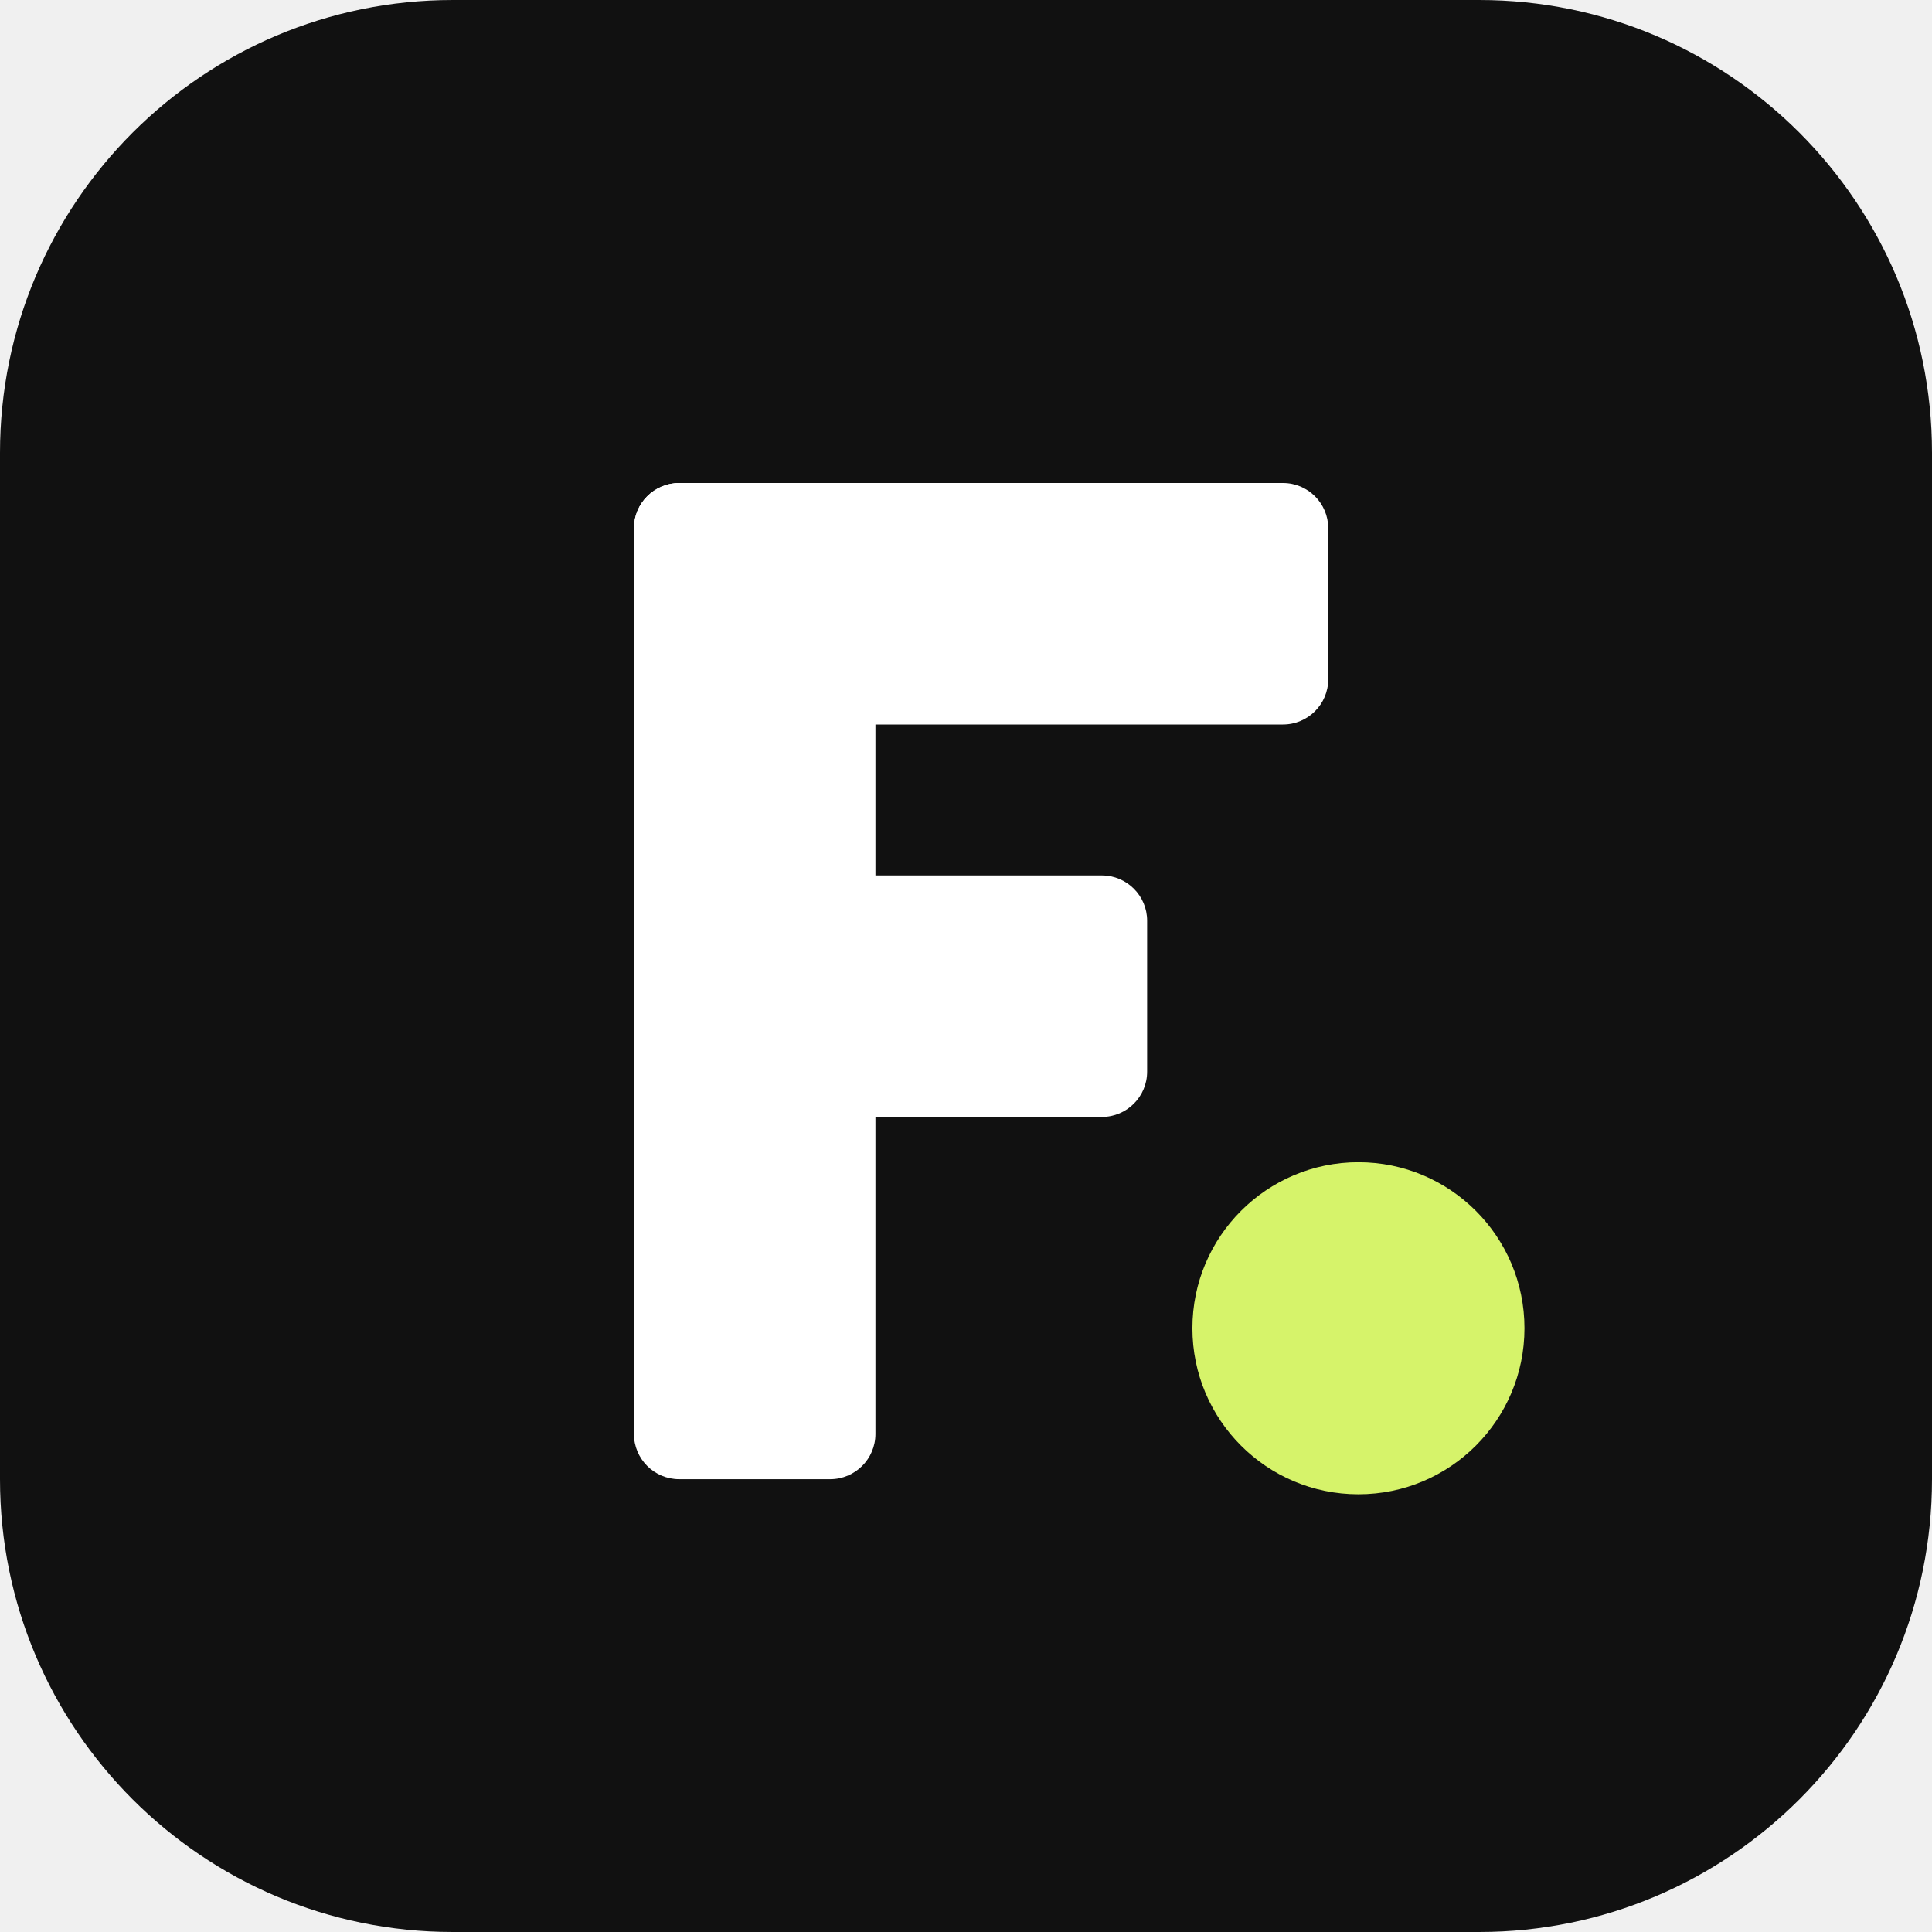
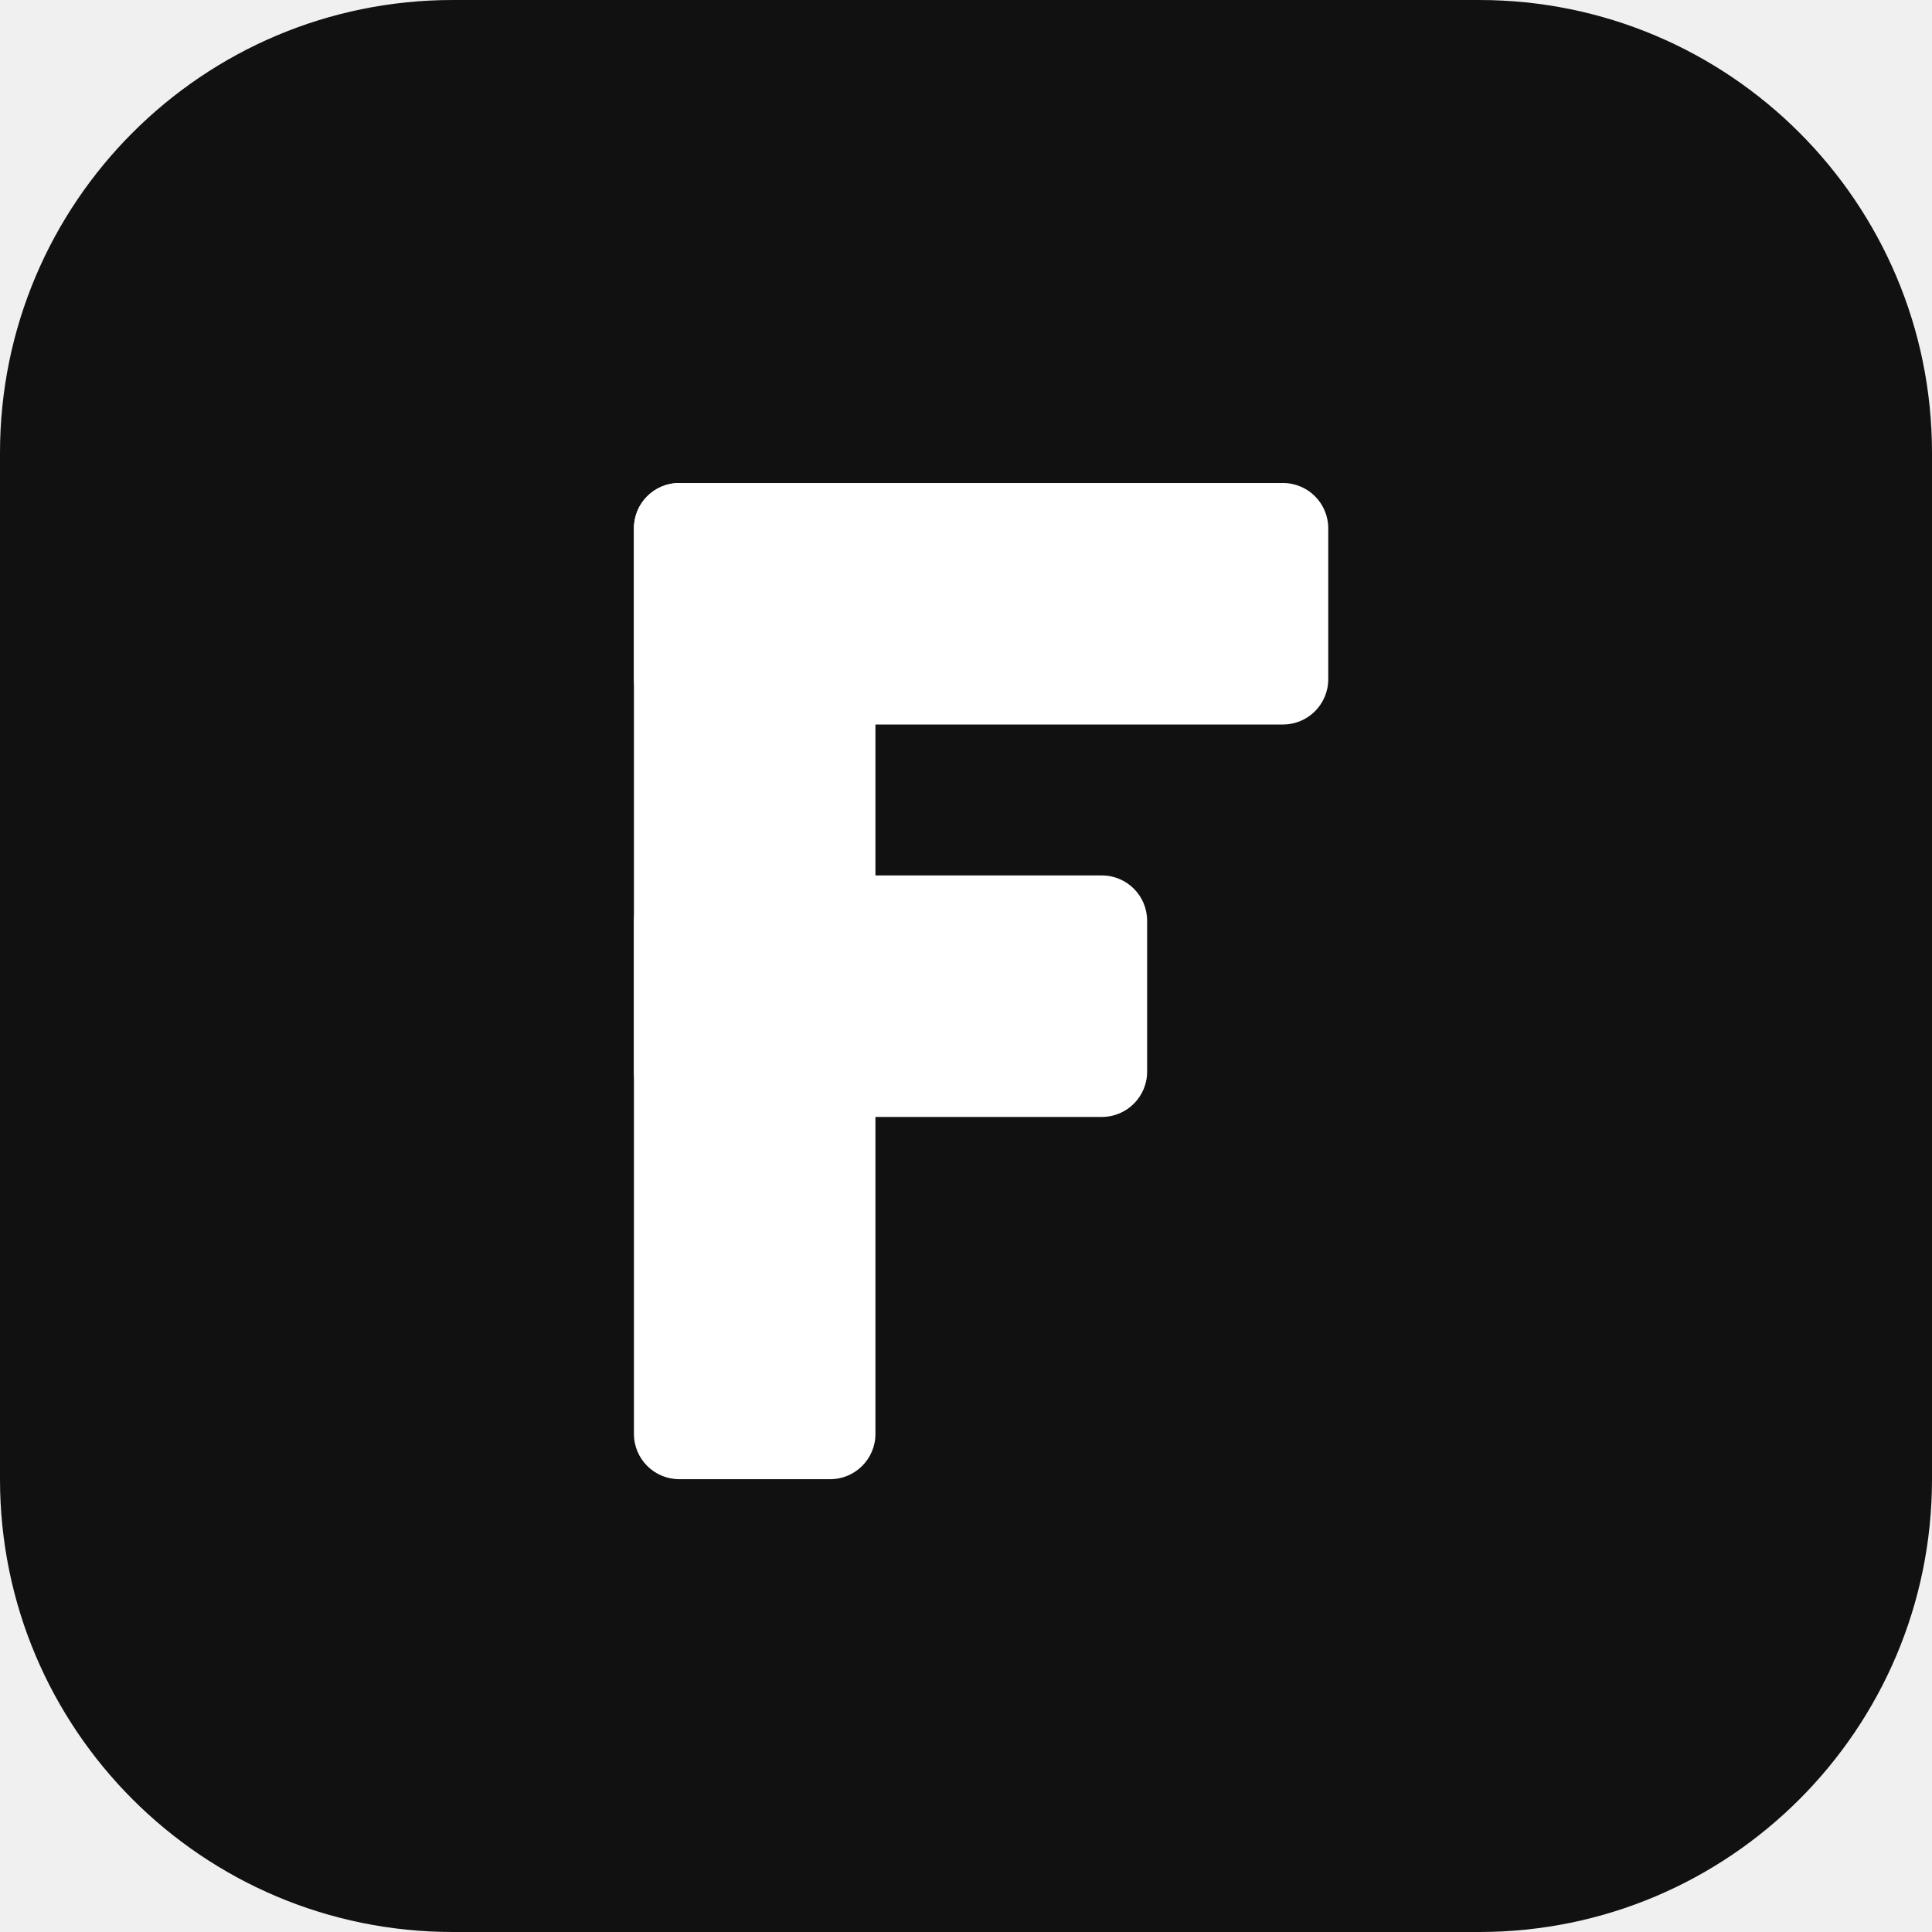
<svg xmlns="http://www.w3.org/2000/svg" viewBox="0 0 64 64" role="img" aria-label="Fixa">
  <rect width="64" height="64" rx="15" fill="#111111" />
  <rect x="21" y="16" width="8" height="33" rx="1.5" fill="#ffffff" />
  <rect x="21" y="16" width="23" height="8" rx="1.5" fill="#ffffff" />
  <rect x="21" y="29" width="17" height="8" rx="1.5" fill="#ffffff" />
-   <circle cx="45" cy="44" r="5.5" fill="#d6f36a" />
</svg>
